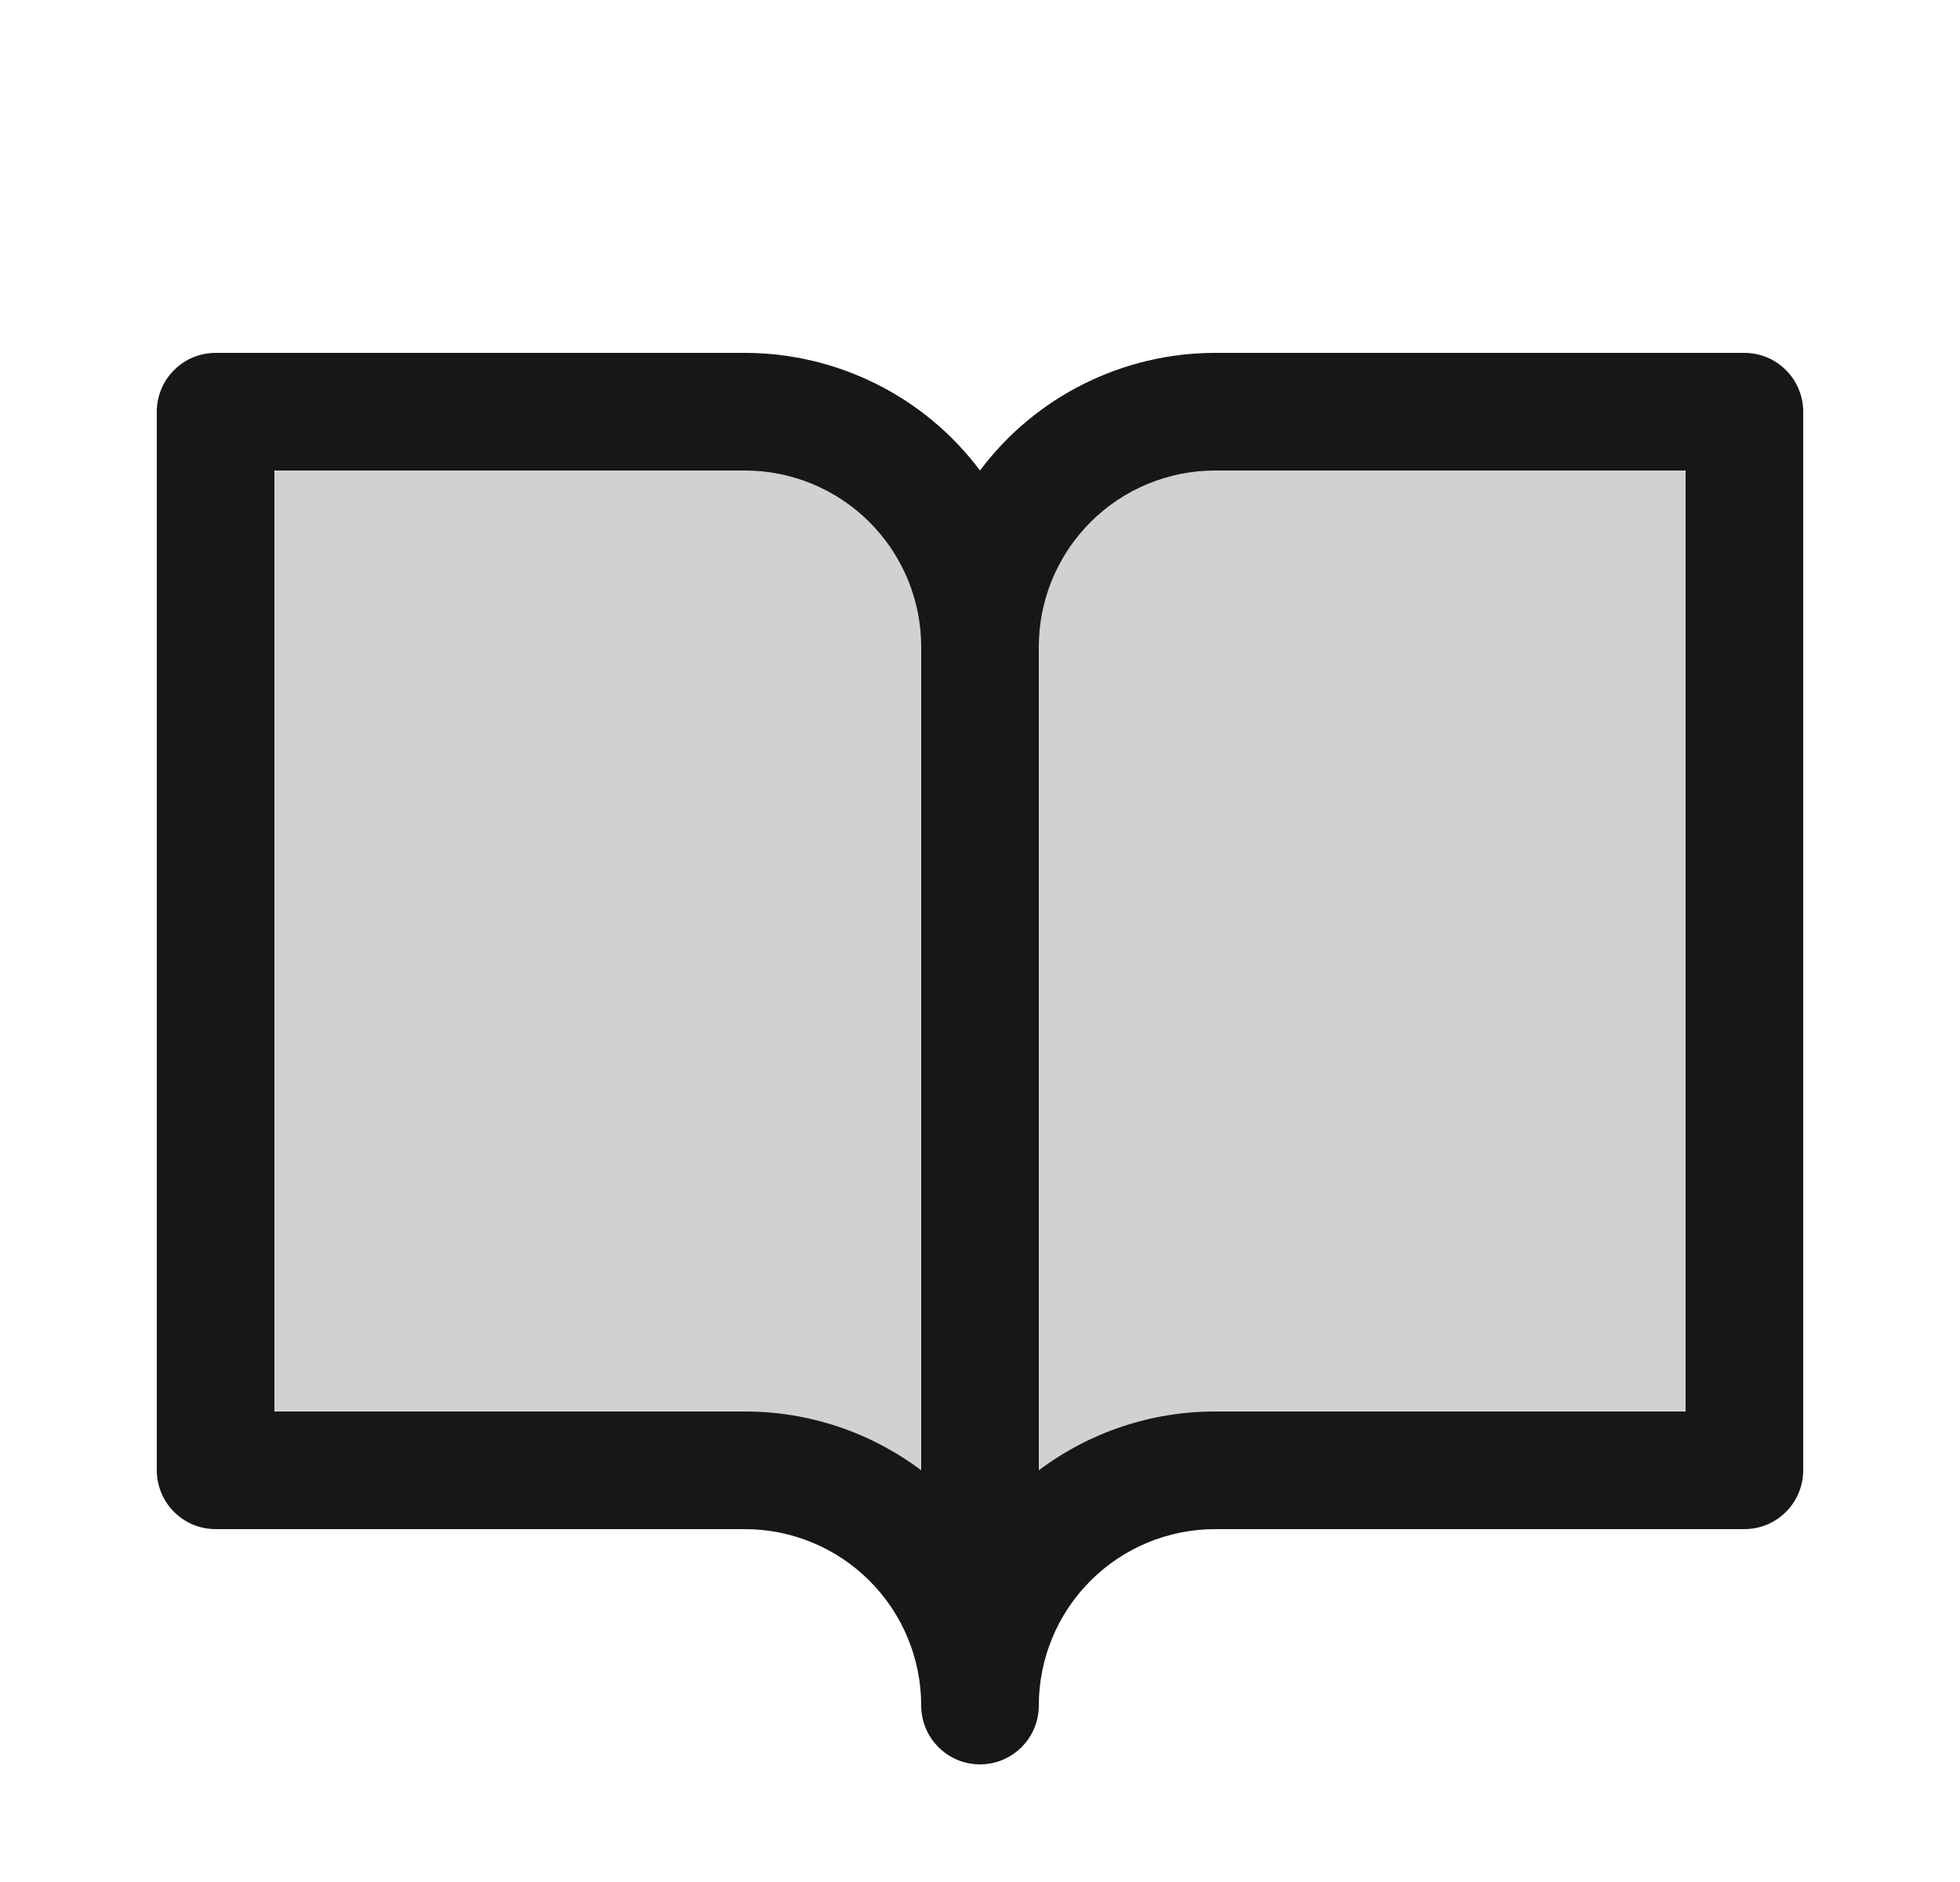
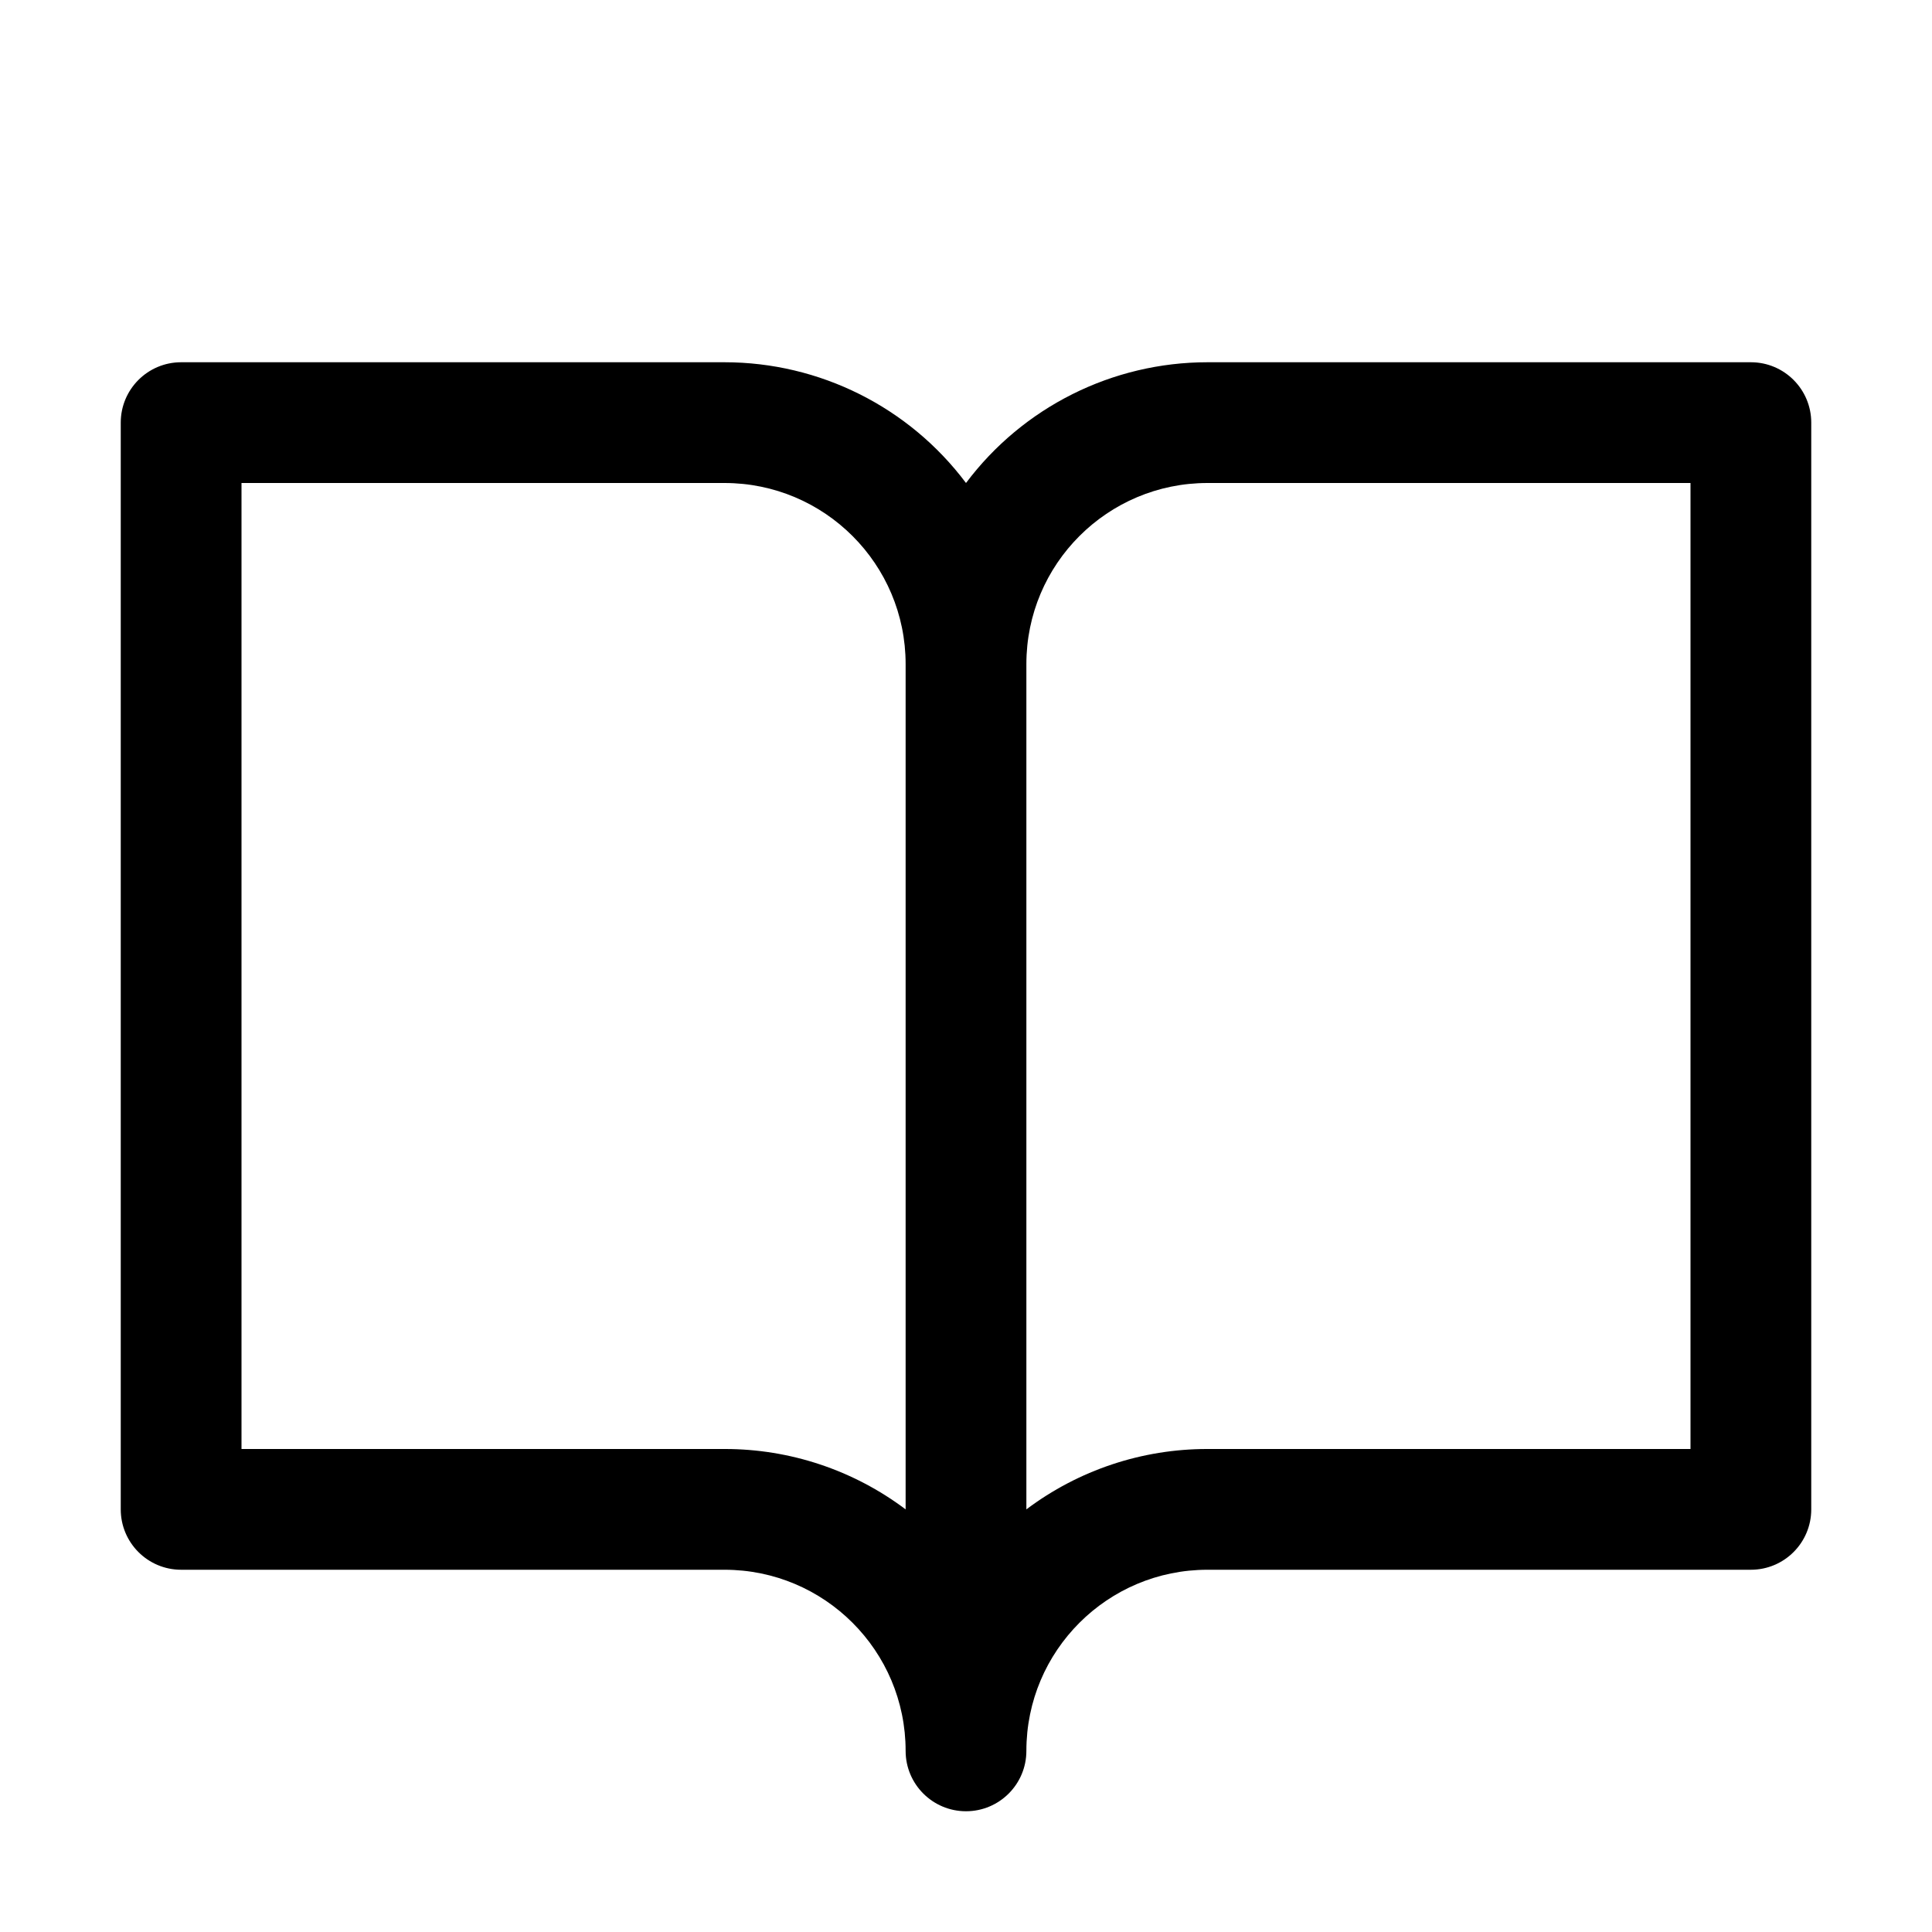
- <svg xmlns="http://www.w3.org/2000/svg" width="25" height="24" viewBox="0 0 25 24" fill="none">
-   <path opacity="0.2" d="M22.25 5.25V18.75H15.5C14.704 18.75 13.941 19.066 13.379 19.629C12.816 20.191 12.5 20.954 12.5 21.75C12.5 20.954 12.184 20.191 11.621 19.629C11.059 19.066 10.296 18.75 9.5 18.75H2.75V5.25H9.5C10.296 5.25 11.059 5.566 11.621 6.129C12.184 6.691 12.5 7.454 12.5 8.25C12.5 7.454 12.816 6.691 13.379 6.129C13.941 5.566 14.704 5.25 15.5 5.25H22.25Z" fill="#171717" />
-   <path d="M22.25 4.5H15.5C14.918 4.5 14.344 4.636 13.823 4.896C13.302 5.156 12.849 5.534 12.5 6C12.151 5.534 11.698 5.156 11.177 4.896C10.656 4.636 10.082 4.5 9.5 4.5H2.75C2.551 4.5 2.36 4.579 2.22 4.72C2.079 4.86 2 5.051 2 5.25V18.75C2 18.949 2.079 19.14 2.22 19.28C2.36 19.421 2.551 19.5 2.75 19.5H9.5C10.097 19.5 10.669 19.737 11.091 20.159C11.513 20.581 11.75 21.153 11.75 21.75C11.75 21.949 11.829 22.14 11.97 22.28C12.11 22.421 12.301 22.5 12.5 22.5C12.699 22.5 12.89 22.421 13.03 22.28C13.171 22.14 13.25 21.949 13.25 21.75C13.25 21.153 13.487 20.581 13.909 20.159C14.331 19.737 14.903 19.5 15.5 19.5H22.25C22.449 19.5 22.64 19.421 22.78 19.28C22.921 19.14 23 18.949 23 18.75V5.25C23 5.051 22.921 4.86 22.78 4.72C22.64 4.579 22.449 4.5 22.25 4.5ZM9.5 18H3.5V6H9.5C10.097 6 10.669 6.237 11.091 6.659C11.513 7.081 11.75 7.653 11.75 8.25V18.75C11.101 18.262 10.312 17.999 9.5 18ZM21.5 18H15.5C14.688 17.999 13.899 18.262 13.25 18.75V8.25C13.25 7.653 13.487 7.081 13.909 6.659C14.331 6.237 14.903 6 15.5 6H21.5V18Z" fill="#171717" />
+ <svg xmlns="http://www.w3.org/2000/svg" width="32" height="32" fill="currentColor" viewBox="0 0 256 256">
+   <path d="M232,48H160a40,40,0,0,0-32,16A40,40,0,0,0,96,48H24a8,8,0,0,0-8,8V200a8,8,0,0,0,8,8H96a24,24,0,0,1,24,24,8,8,0,0,0,16,0,24,24,0,0,1,24-24h72a8,8,0,0,0,8-8V56A8,8,0,0,0,232,48ZM96,192H32V64H96a24,24,0,0,1,24,24V200A39.81,39.81,0,0,0,96,192Zm128,0H160a39.81,39.81,0,0,0-24,8V88a24,24,0,0,1,24-24h64Z" />
</svg>
